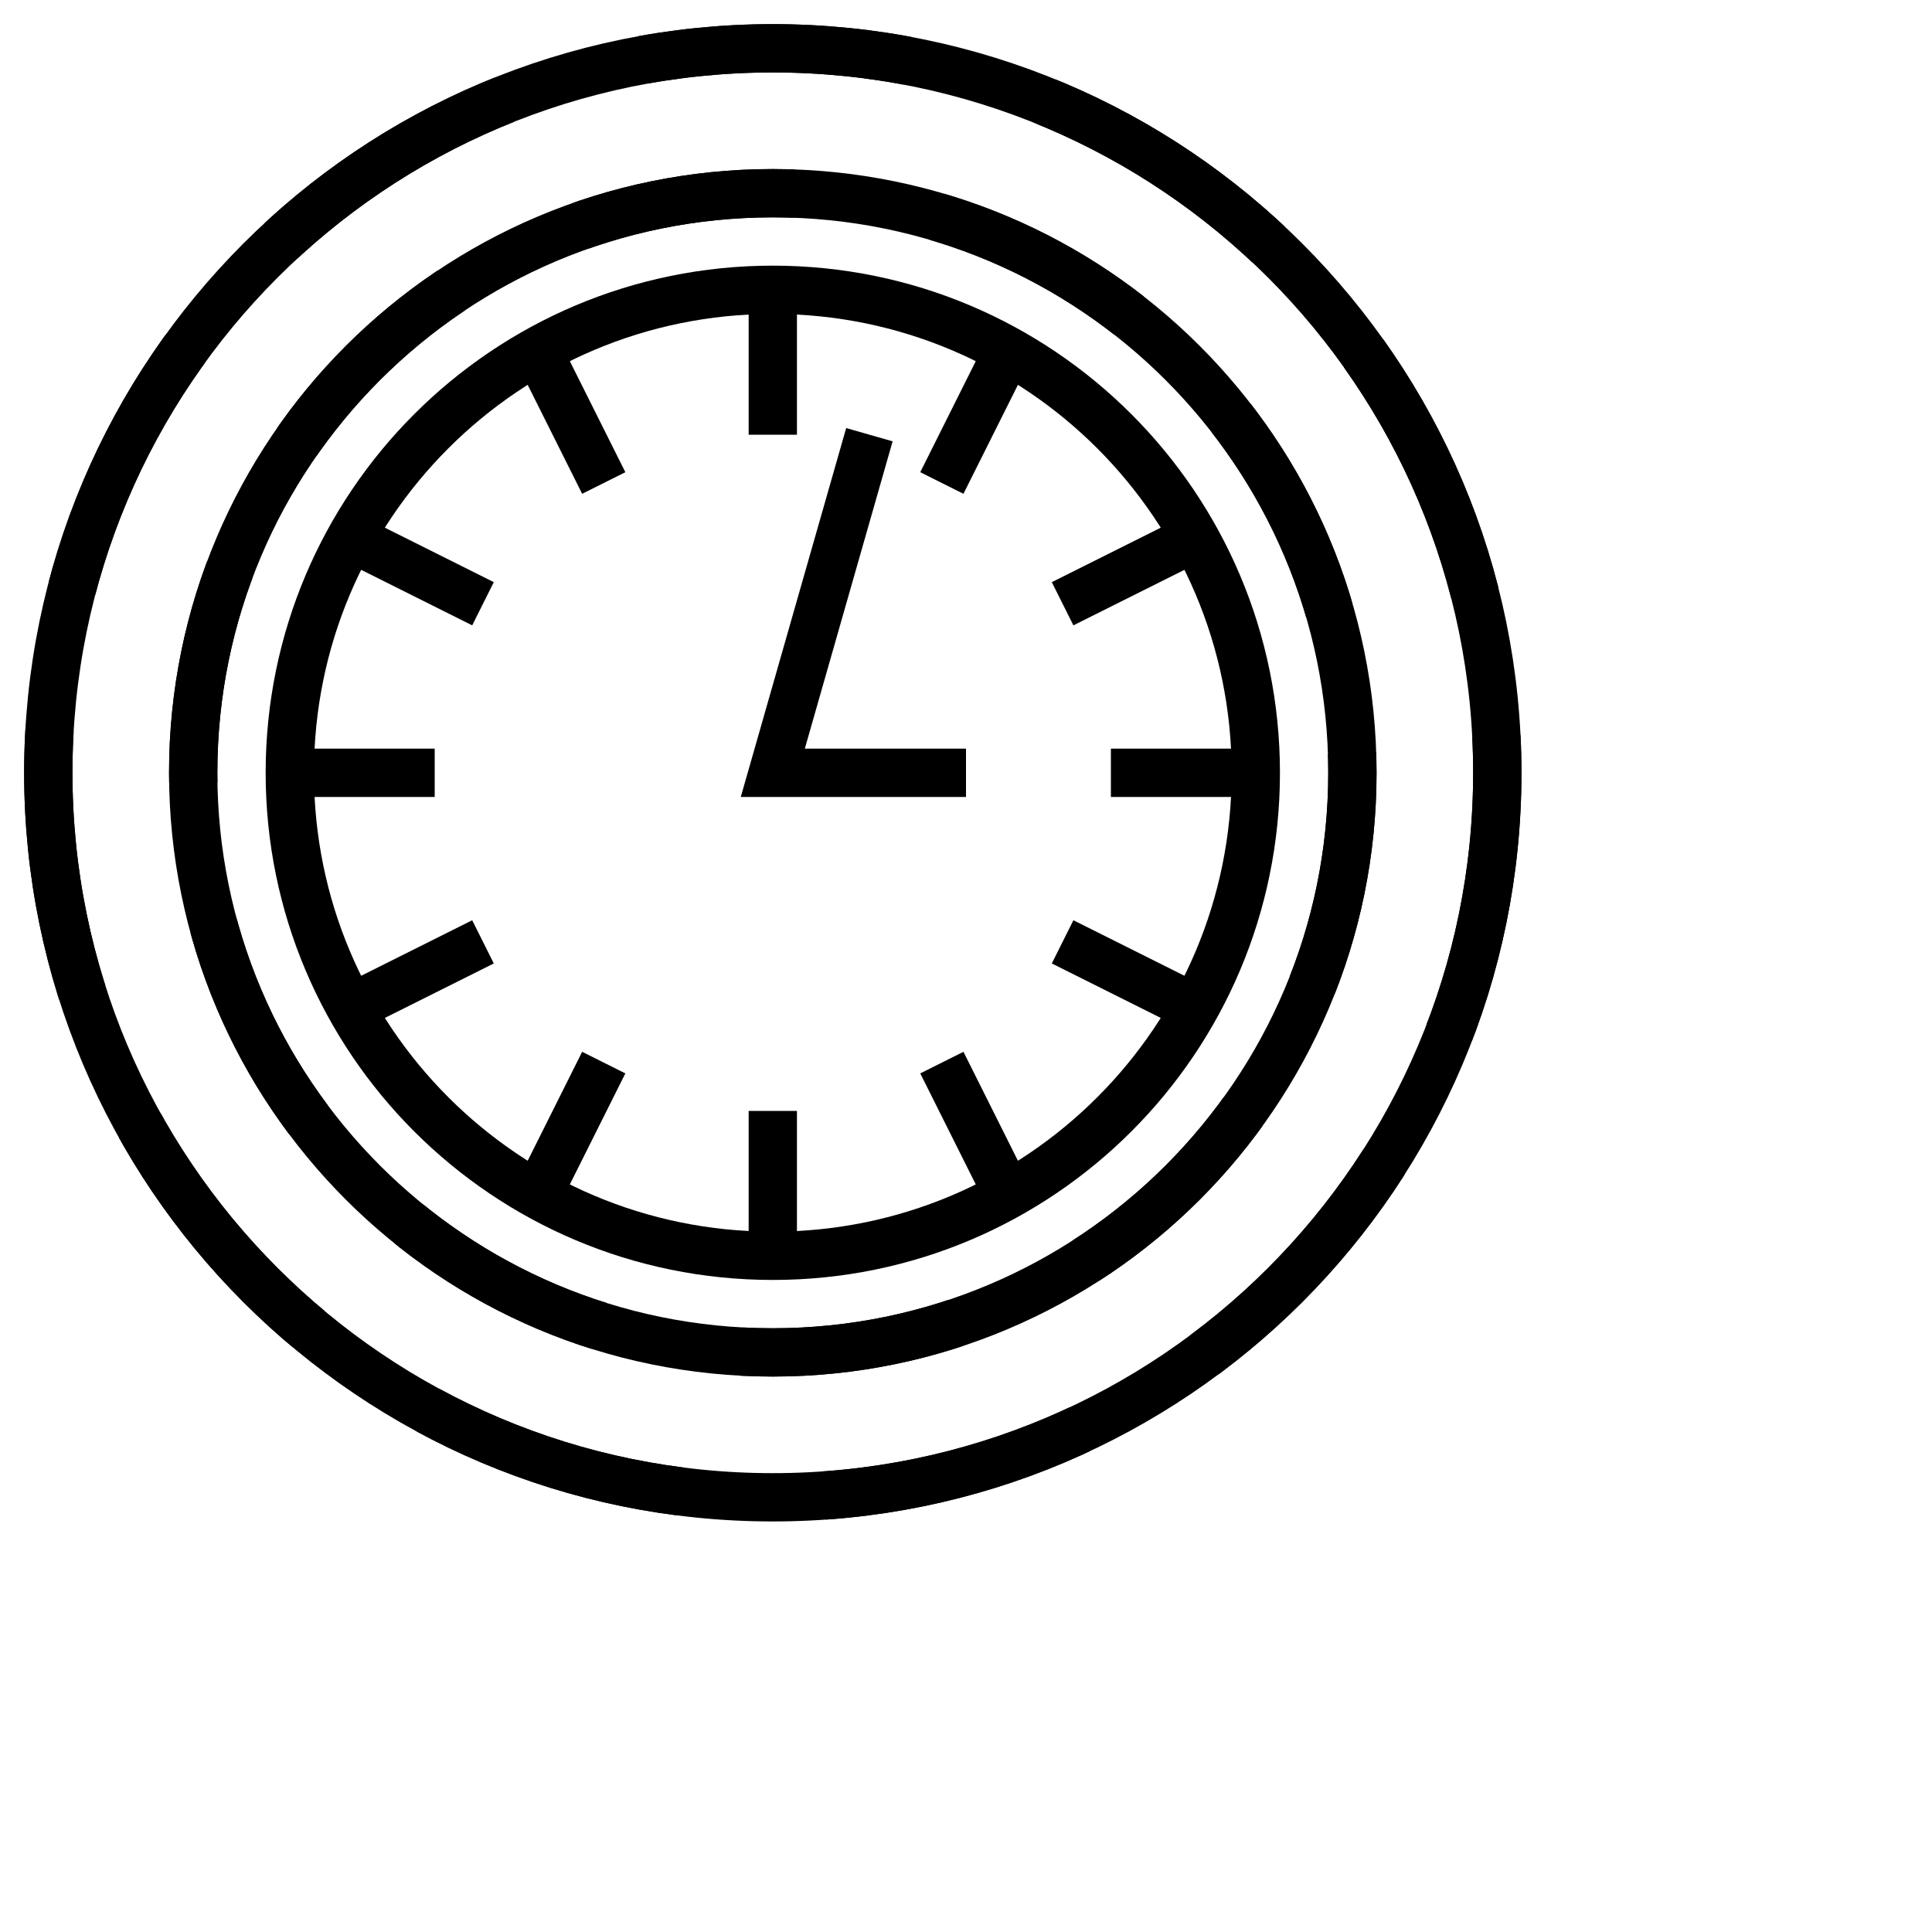
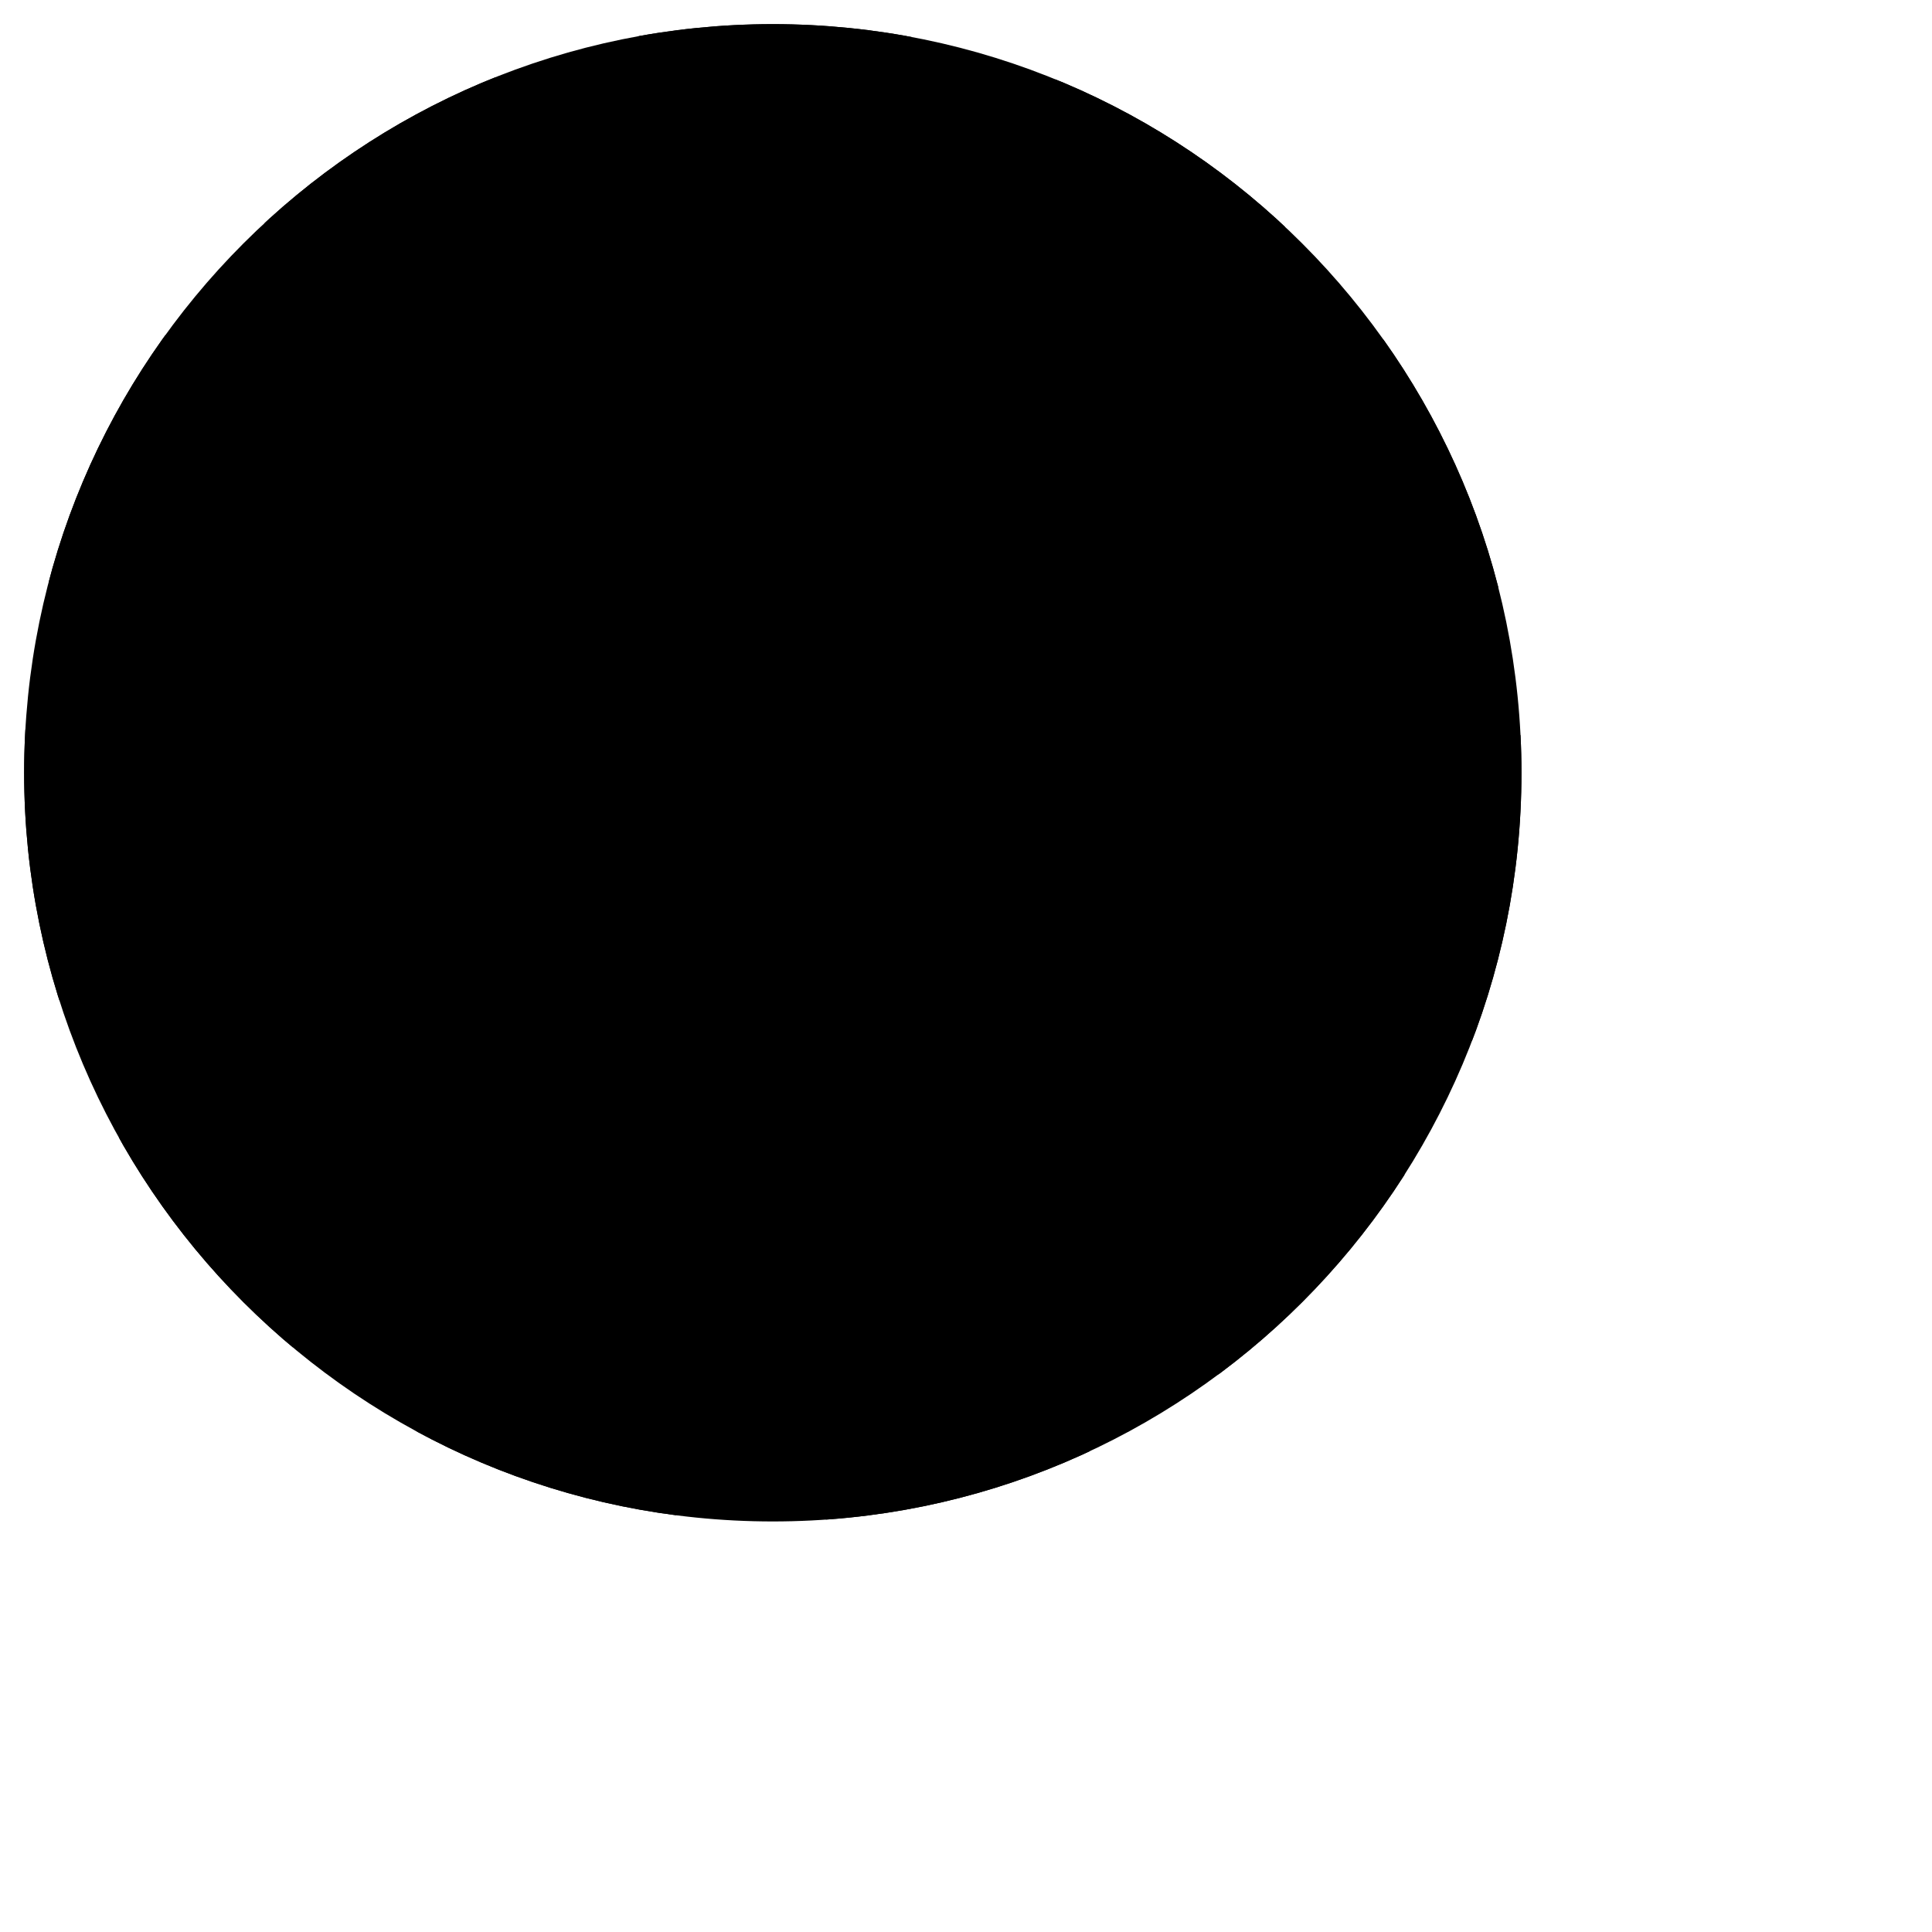
<svg xmlns="http://www.w3.org/2000/svg" xmlns:ns1="http://www.b3mn.org/oryx" width="40" height="40" version="1.0">
  <defs />
  <ns1:magnets>
    <ns1:magnet ns1:cx="16" ns1:cy="16" ns1:default="yes" />
  </ns1:magnets>
  <ns1:docker ns1:cx="16" ns1:cy="16" />
  <g pointer-events="fill">
    <defs>
-       <radialGradient id="background" cx="10%" cy="10%" r="100%" fx="10%" fy="10%">
-         <stop offset="0%" stop-color="#ffffff" stop-opacity="1" />
-         <stop id="fill_el" offset="100%" stop-color="#ffffff" stop-opacity="1" />
+       <radialGradient id="background">
+         <stop id="fill_el" />
      </radialGradient>
    </defs>
    <circle id="bg_frame" cx="16" cy="16" r="15" stroke="black" fill="url(#background) white" stroke-width="1" style="stroke-dasharray: 5.5, 3" />
    <circle id="frame2_non_interrupting" cx="16" cy="16" r="12" stroke="black" fill="none" stroke-width="1" style="stroke-dasharray: 4.5, 3" />
    <circle id="frame" cx="16" cy="16" r="15" stroke="black" fill="none" stroke-width="1" />
    <circle id="frame2" cx="16" cy="16" r="12" stroke="black" fill="none" stroke-width="1" />
    <circle id="circle" cx="16" cy="16" r="10" stroke="black" fill="none" stroke-width="1" />
    <path id="path1" d="M 16 6 L 16 9 M 21 7 L 19.5 10 M 25 11 L 22 12.5 M 26 16 L 23 16 M 25 21 L 22 19.5 M 21 25 L 19.5 22 M 16 26 L 16 23 M 11 25 L 12.5 22 M 7 21 L 10 19.5 M 6 16 L 9 16 M 7 11 L 10 12.5 M 11 7 L 12.5 10 M 18 9 L 16 16 L 20 16" fill="none" stroke="black" />
    <text font-size="11" id="text_name" x="16" y="33" ns1:align="top center" stroke="black" />
  </g>
</svg>
